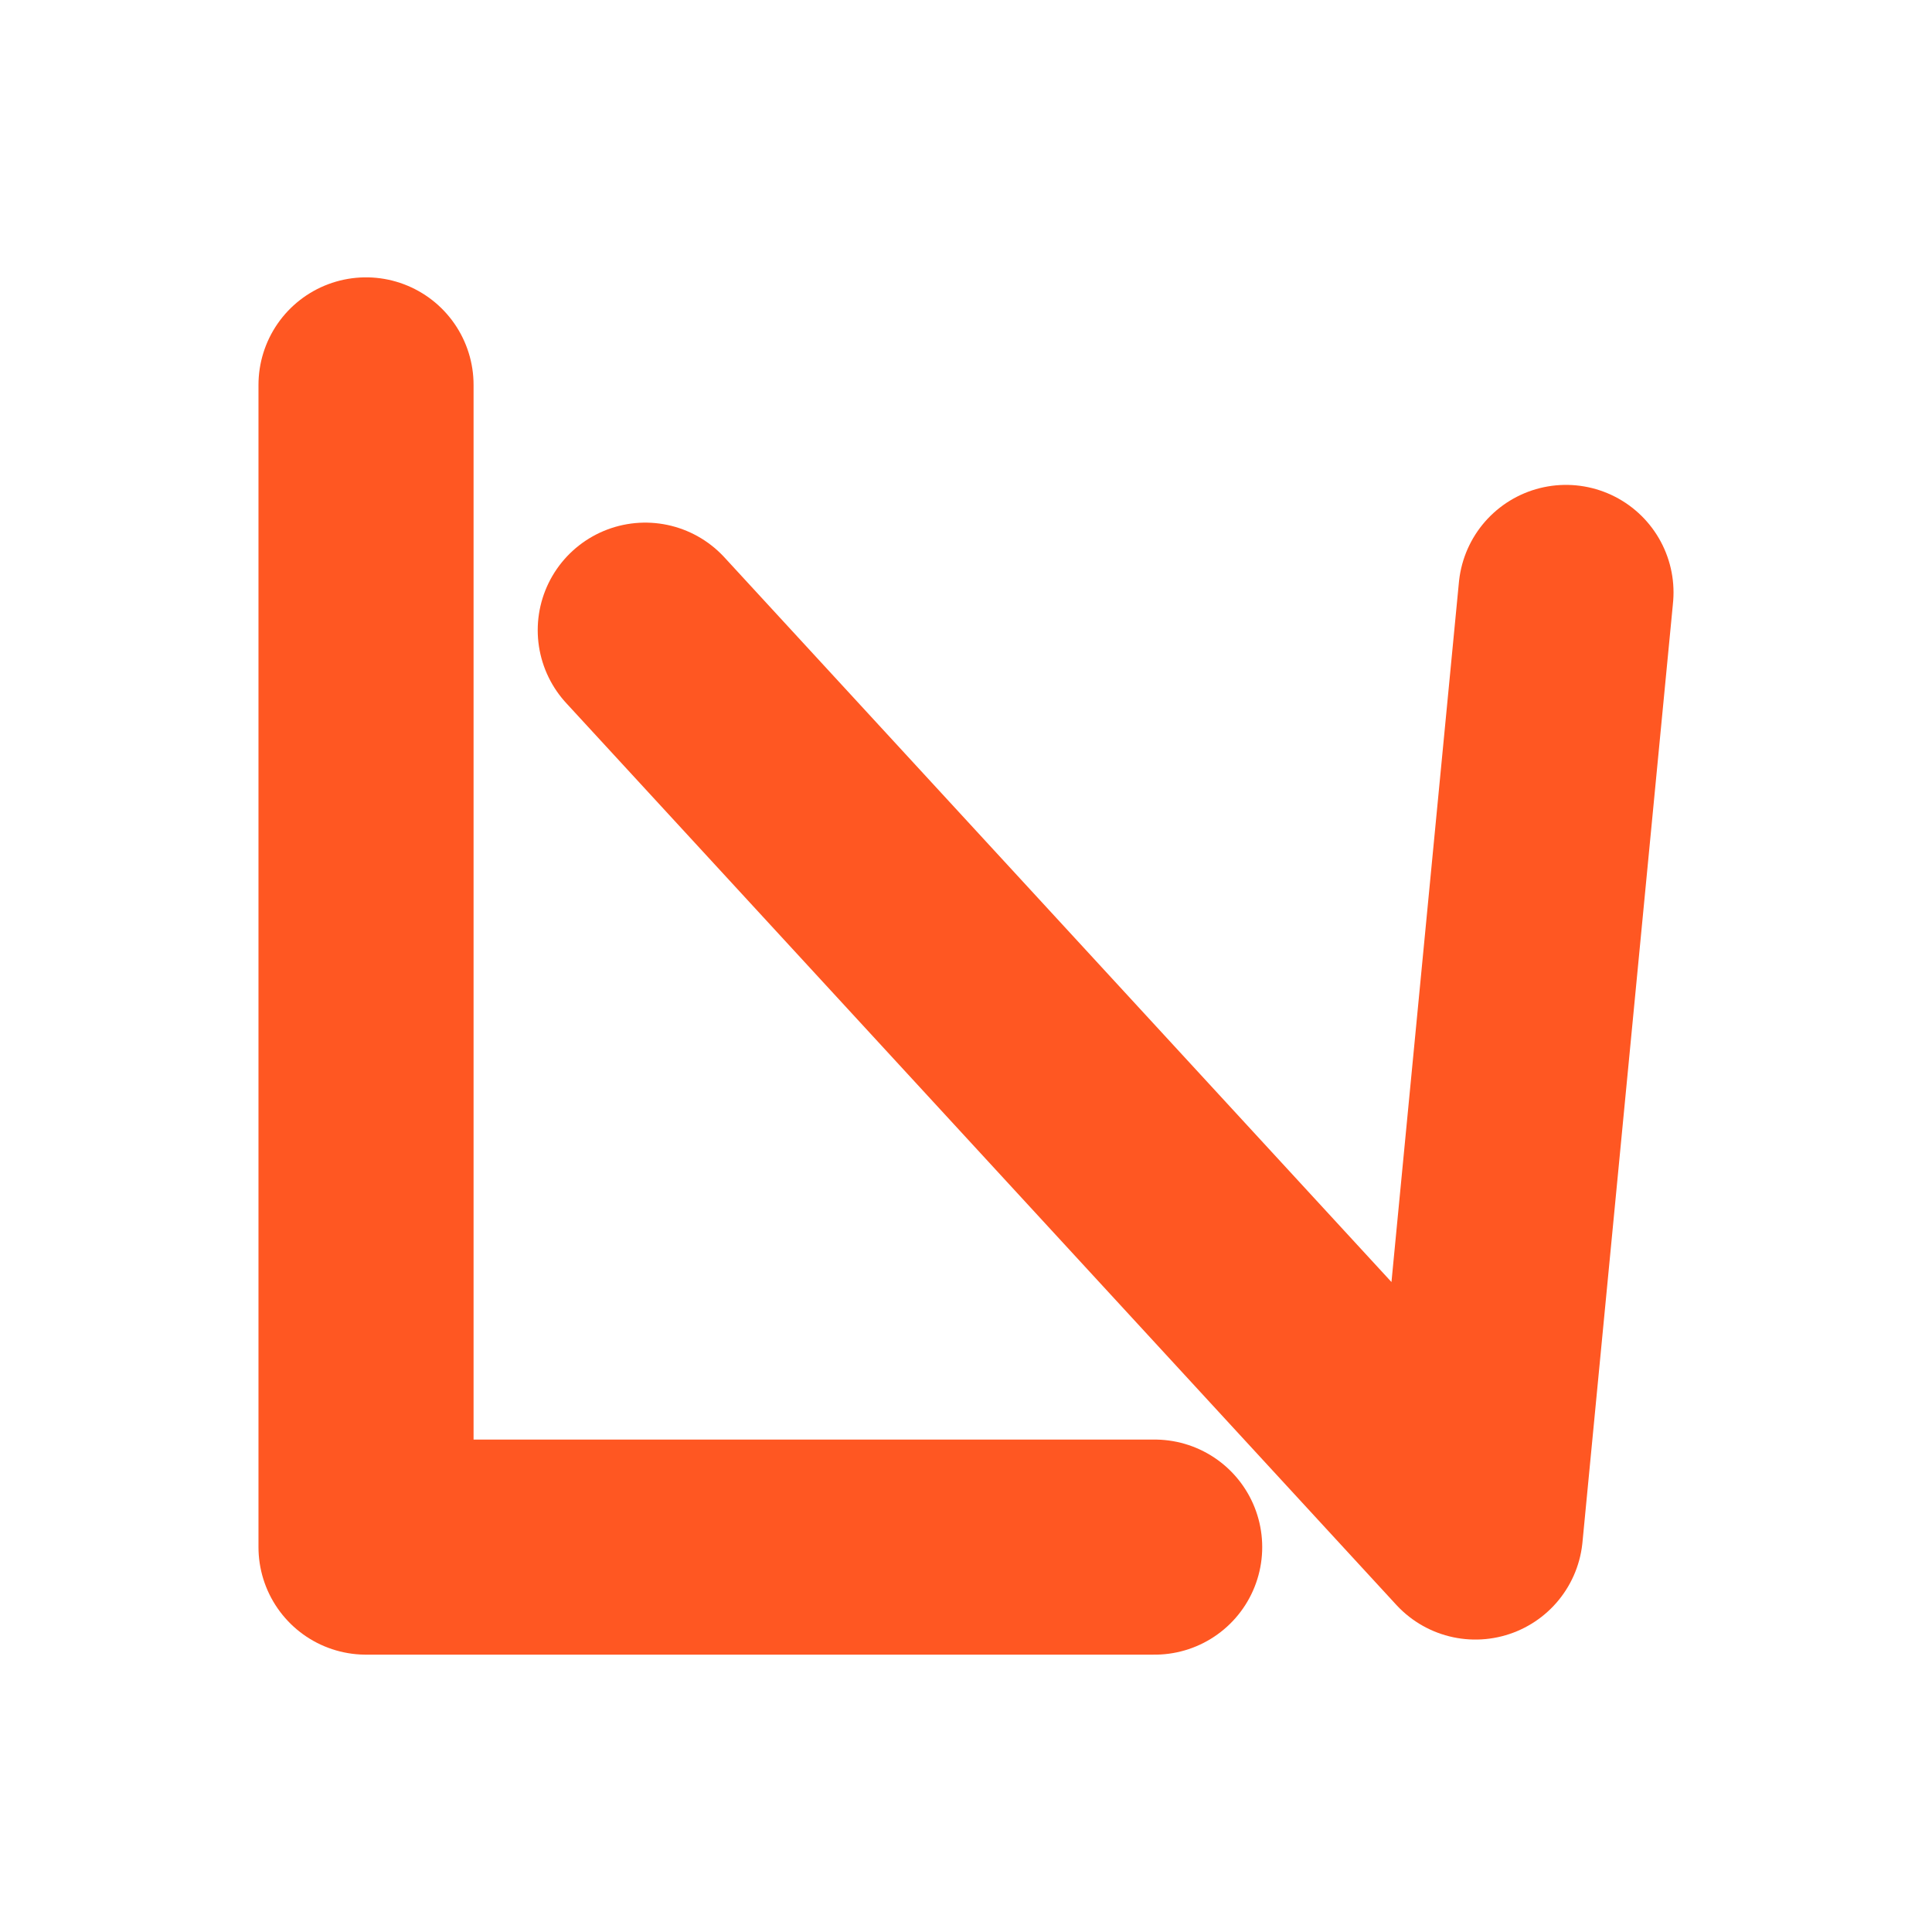
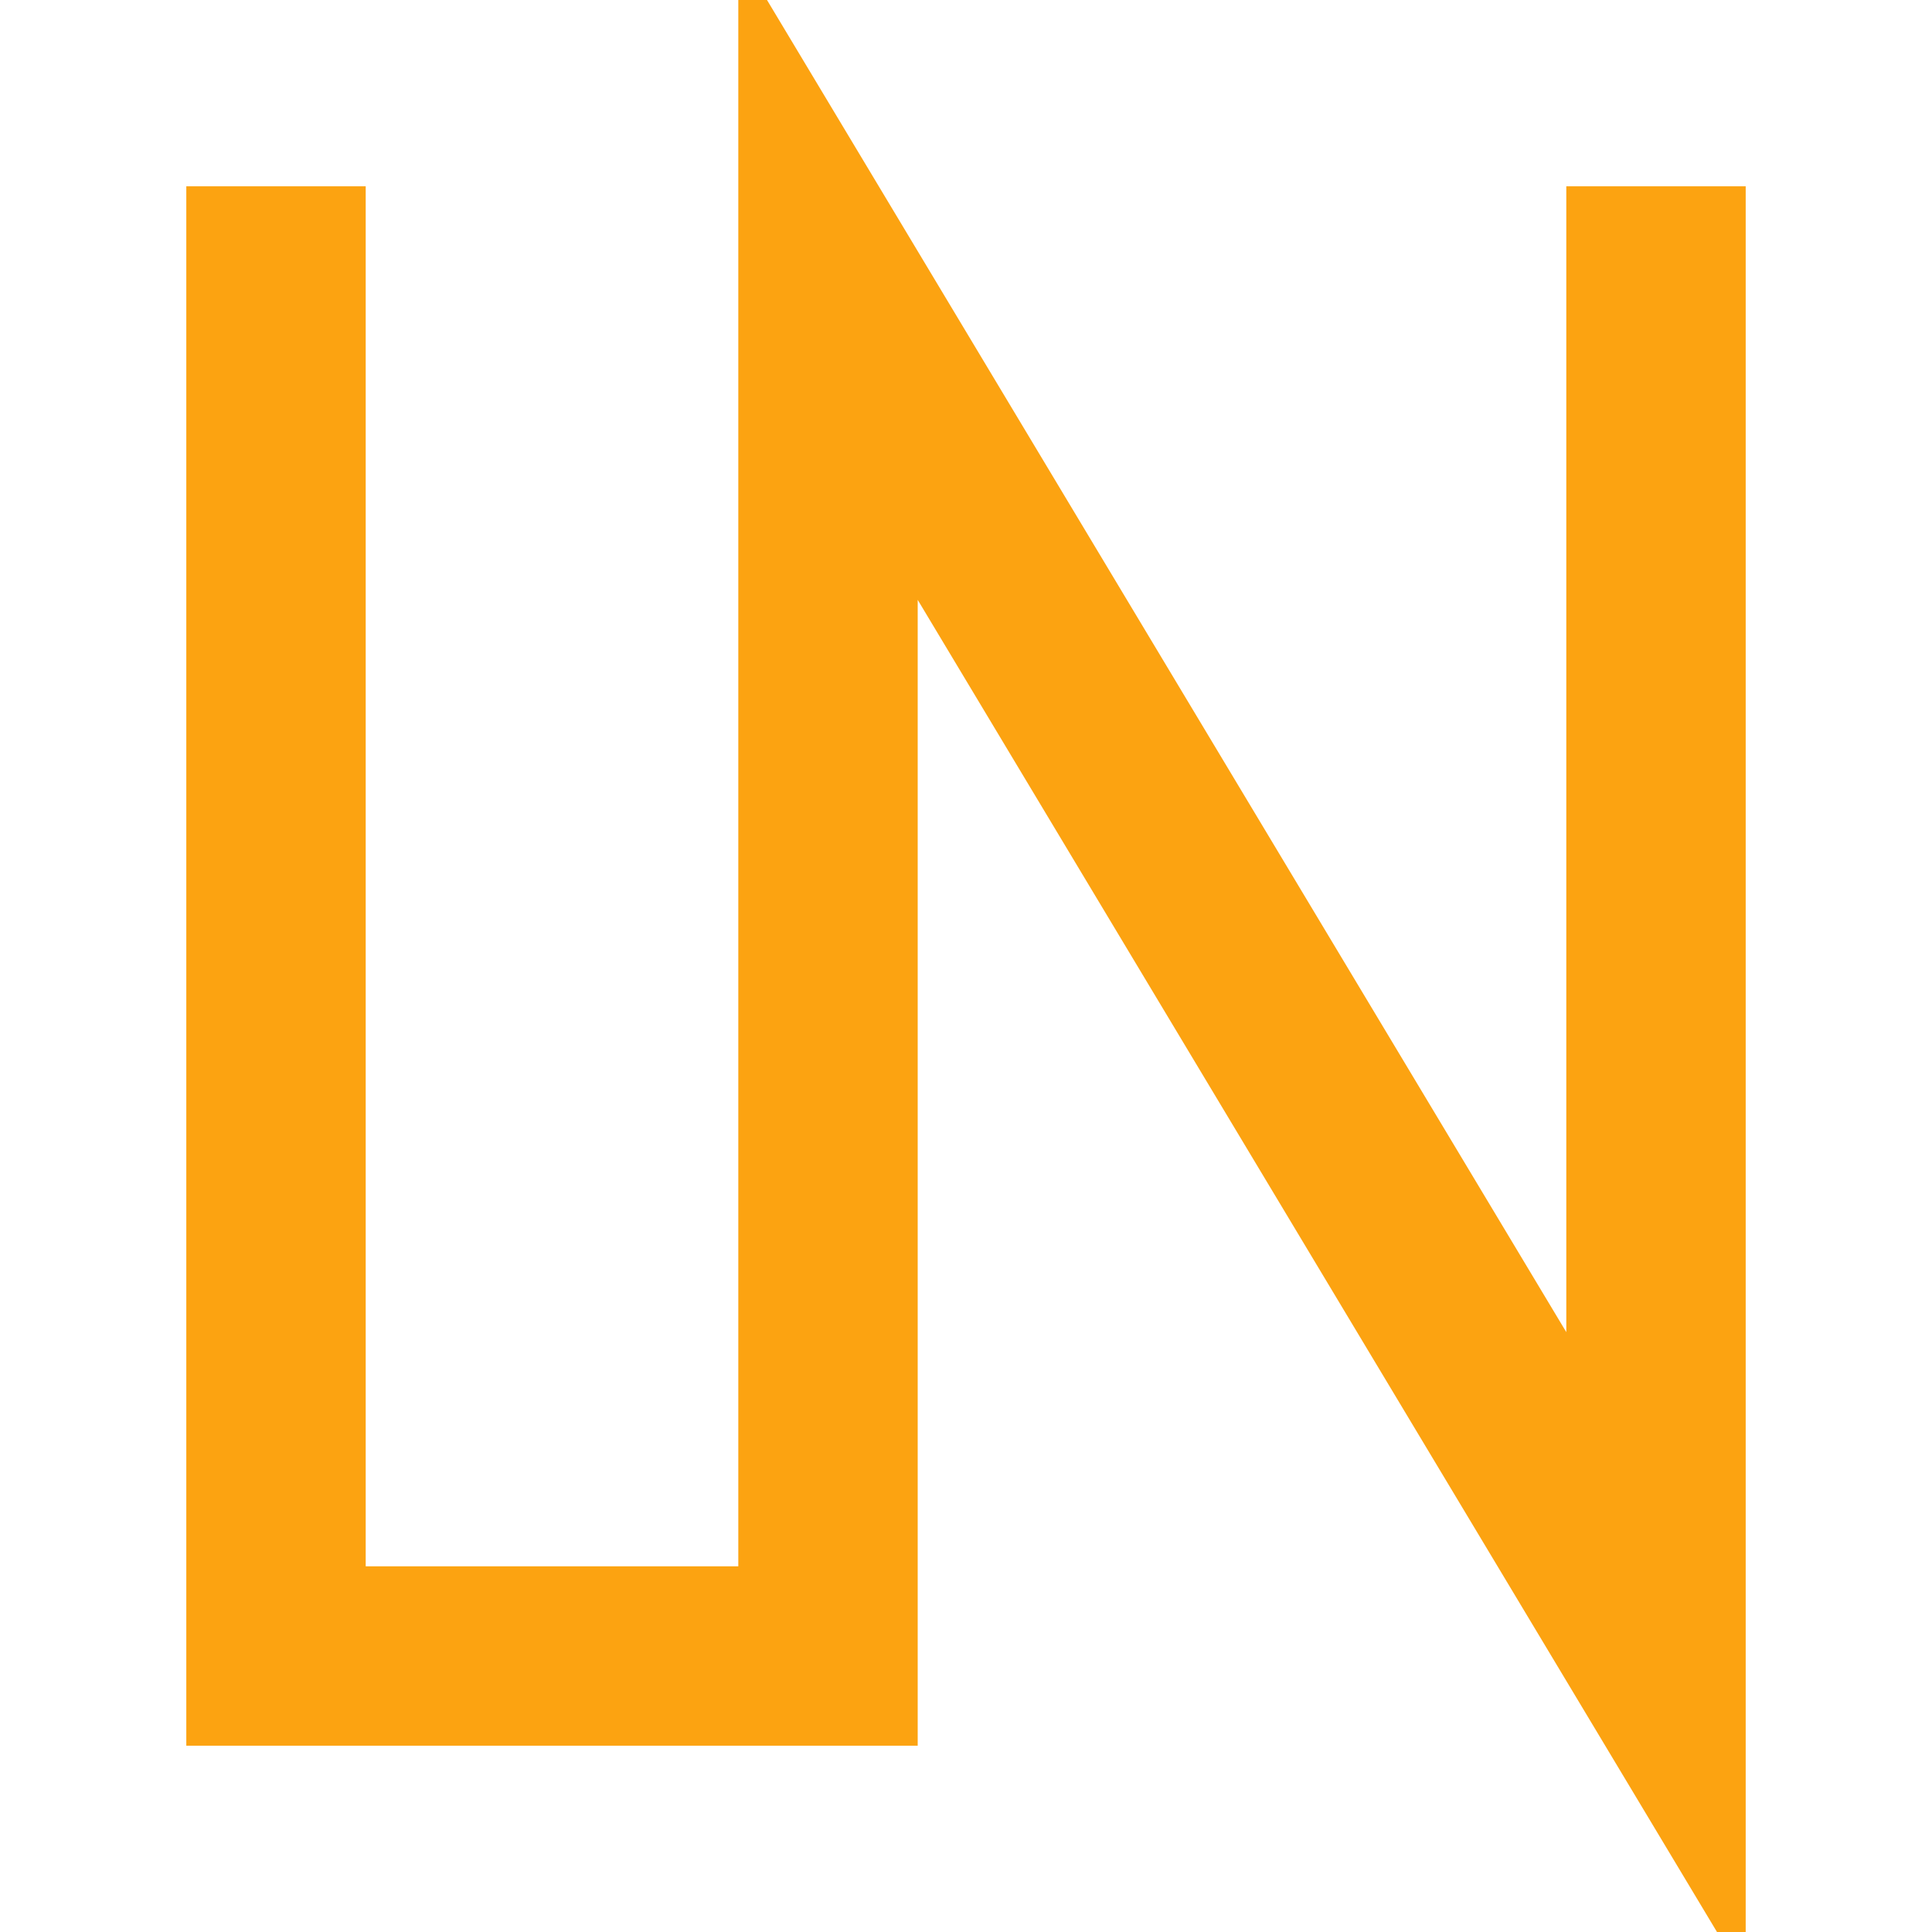
- <svg xmlns="http://www.w3.org/2000/svg" viewBox="0 0 512 512" fill="none">
-   <g stroke="#FF5722" stroke-width="57" stroke-linecap="round" stroke-linejoin="round">
-     <path d="M97 102 V410 H306" />
-     <path d="M171 167 L391 406 L415 157" />
-   </g>
+ <svg xmlns="http://www.w3.org/2000/svg" viewBox="0 0 28 28" fill="none">
+   <path d="M4 4V24H12V4L24 24V4" stroke="#FCA311" stroke-width="2.6" stroke-linejoin="miter" stroke-linecap="square" />
</svg>
